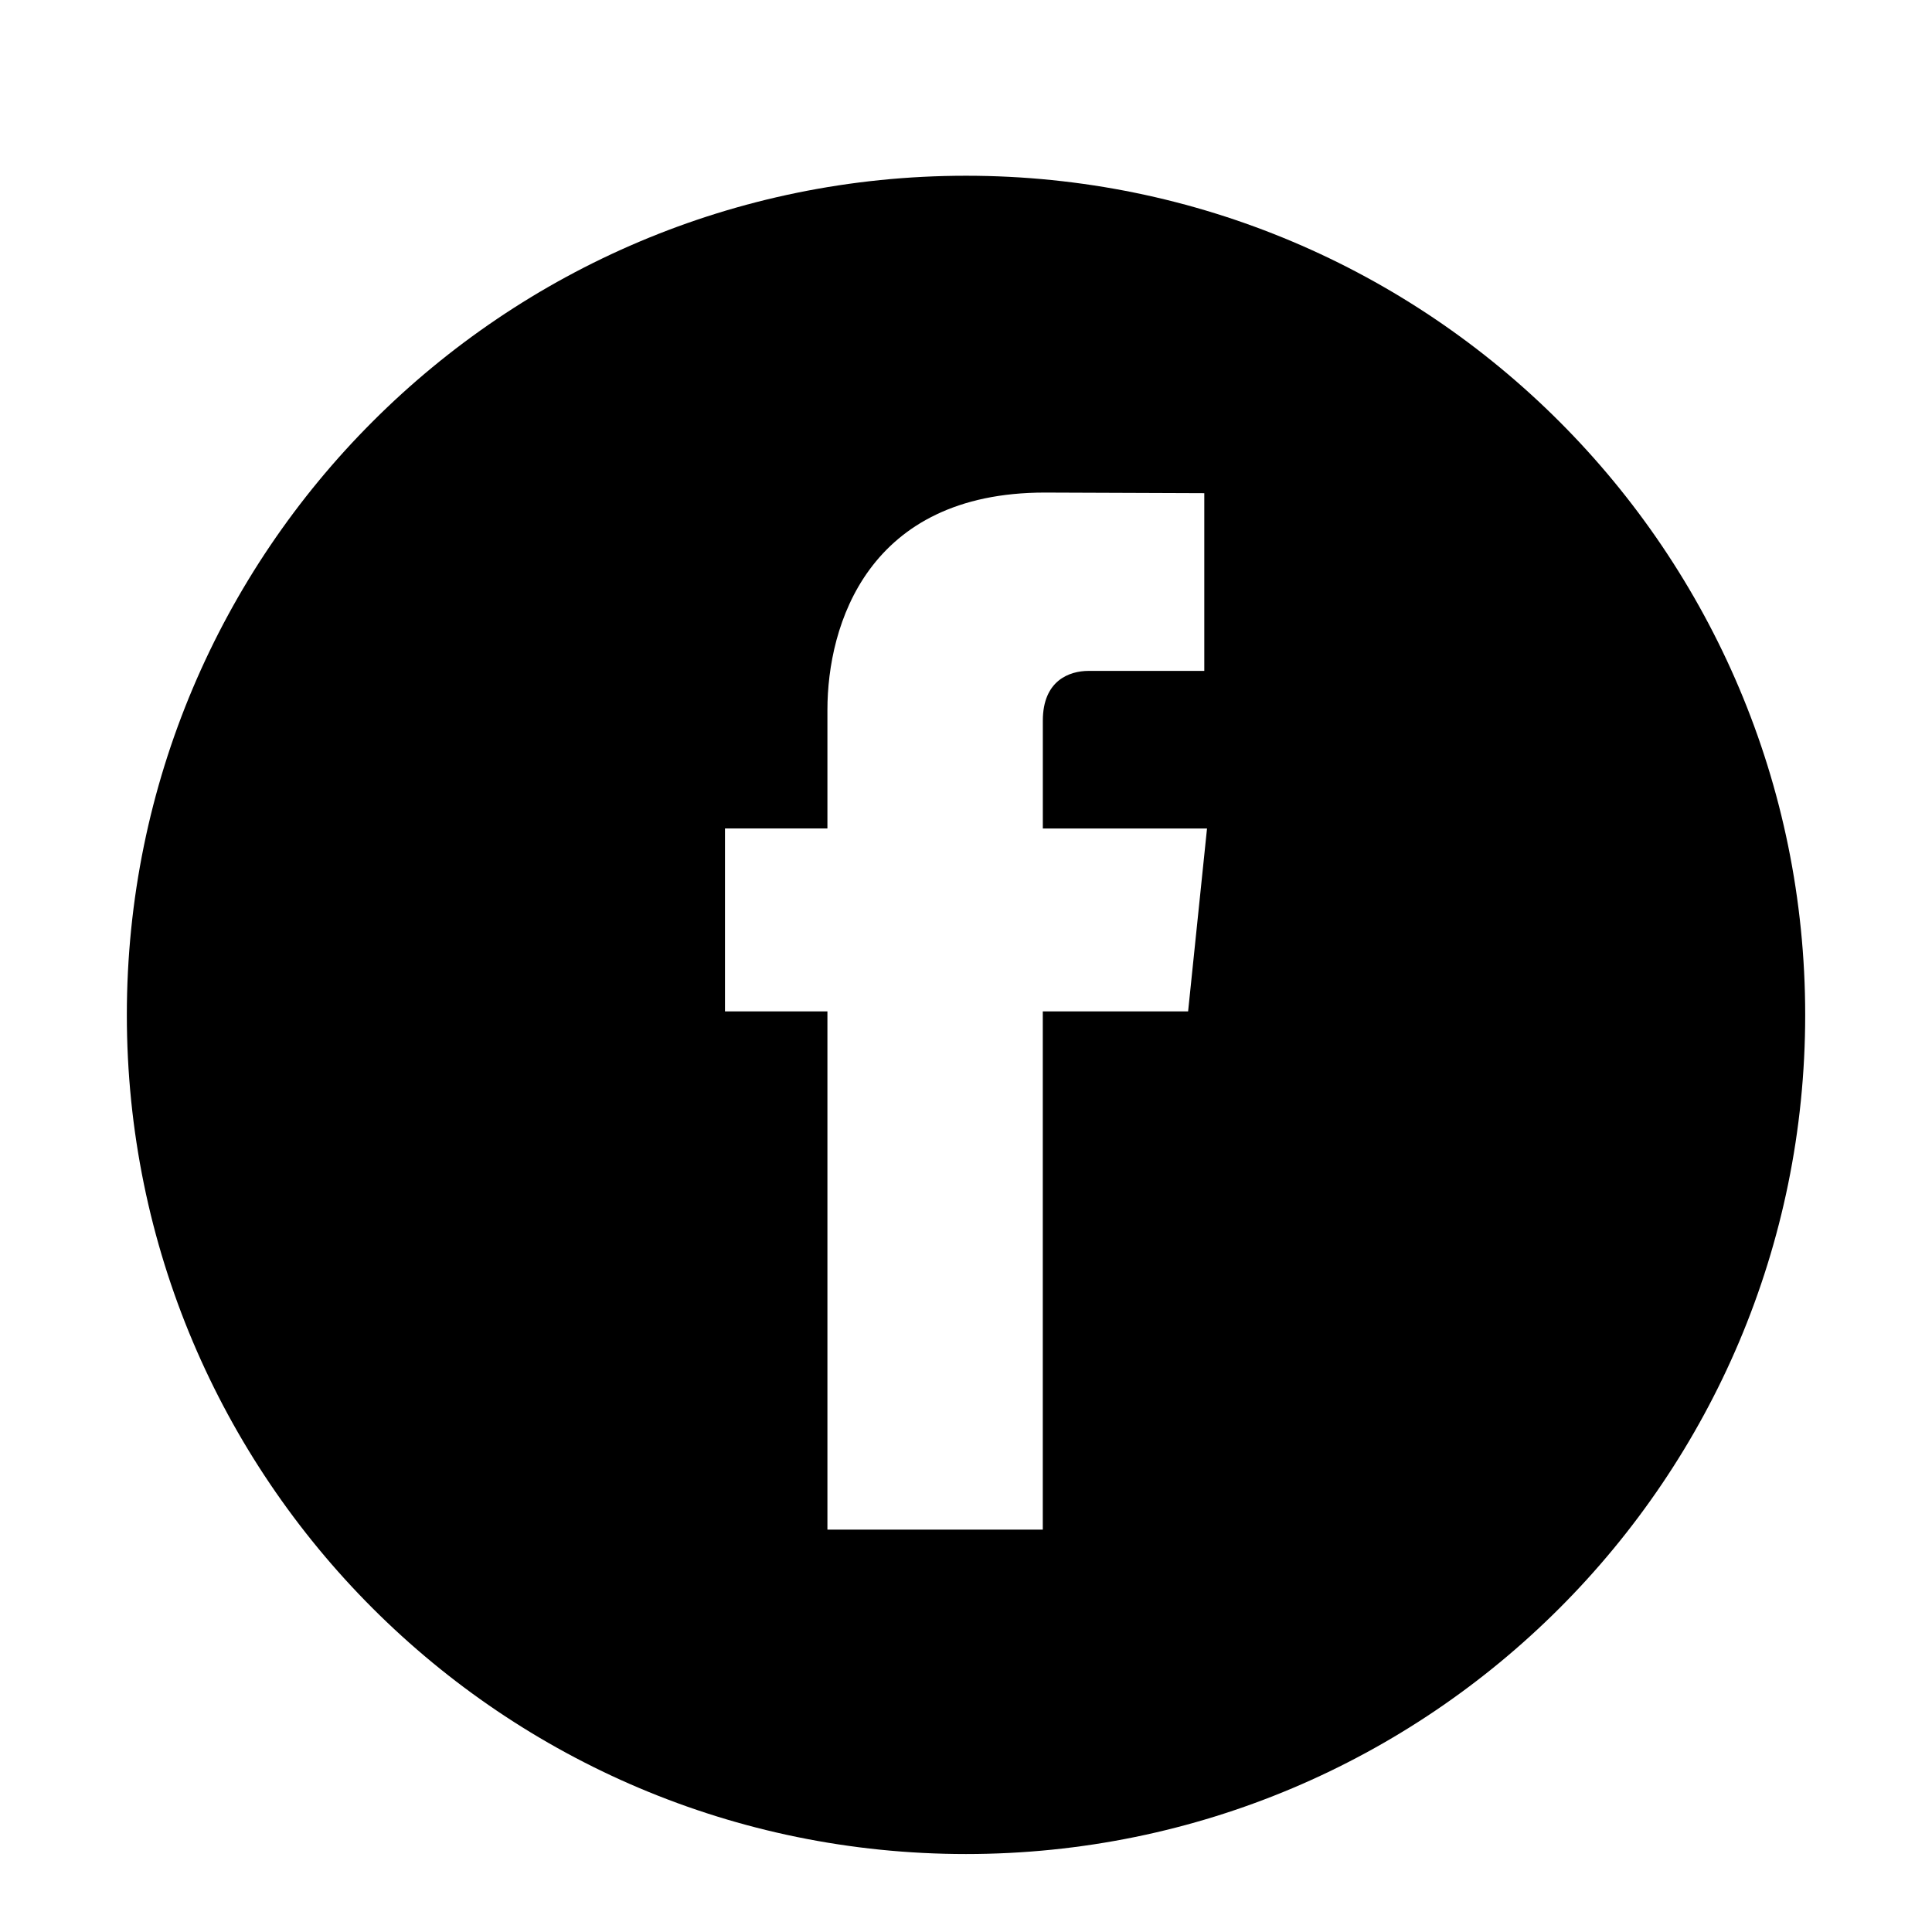
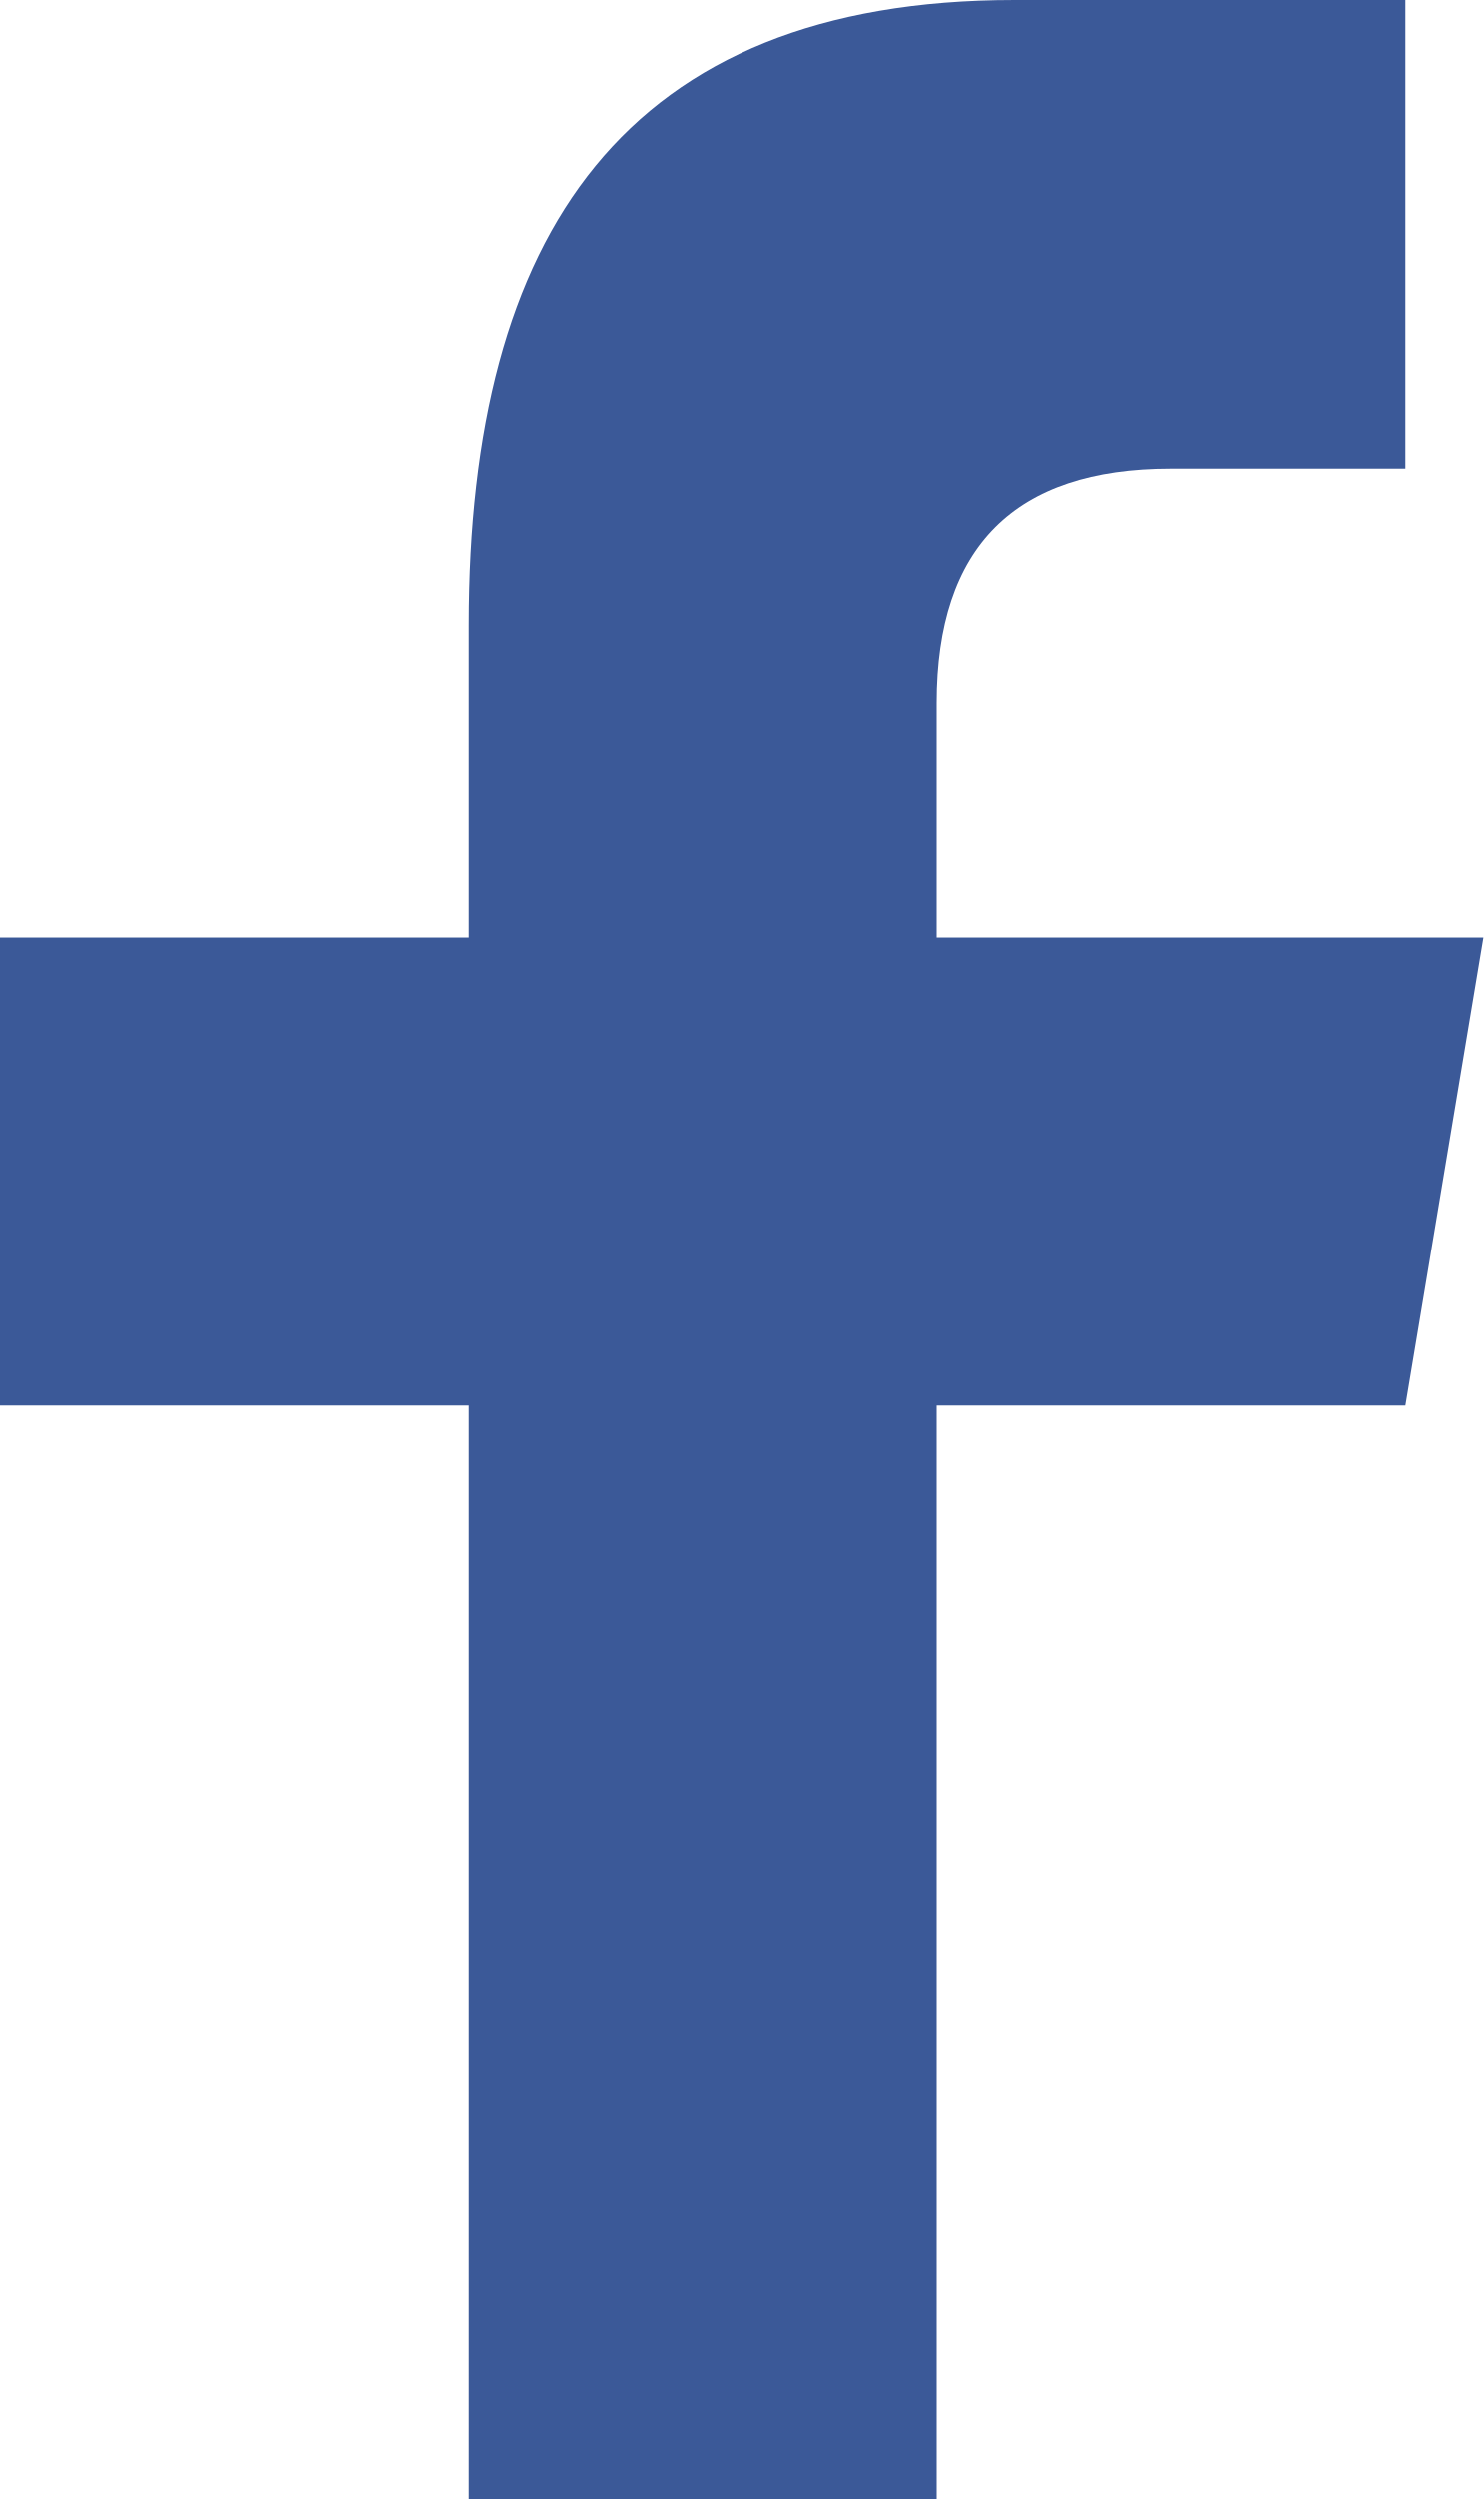
- <svg xmlns="http://www.w3.org/2000/svg" enable-background="new 0 0 56.693 56.693" height="56.693px" id="Layer_1" version="1.1" viewBox="0 0 56.693 56.693" width="56.693px" xml:space="preserve">
-   <path d="M28.347,5.157c-13.6,0-24.625,11.027-24.625,24.625c0,13.6,11.025,24.623,24.625,24.623c13.6,0,24.625-11.023,24.625-24.623  C52.972,16.184,41.946,5.157,28.347,5.157z M34.864,29.679h-4.264c0,6.814,0,15.207,0,15.207h-6.32c0,0,0-8.307,0-15.207h-3.006  V24.31h3.006v-3.479c0-2.49,1.182-6.377,6.379-6.377l4.68,0.018v5.215c0,0-2.846,0-3.398,0c-0.555,0-1.34,0.277-1.34,1.461v3.163  h4.818L34.864,29.679z" />
+ <svg xmlns="http://www.w3.org/2000/svg" width="76" height="128" viewBox="0 0 76 128">
+   <path d="M54,128V72H78l4-24H54V36q0-12,12-12H78V0H58C38,0,30,12,30,32V48H6V72H30v56Z" transform="translate(-6)" fill="#3b5998" />
</svg>
